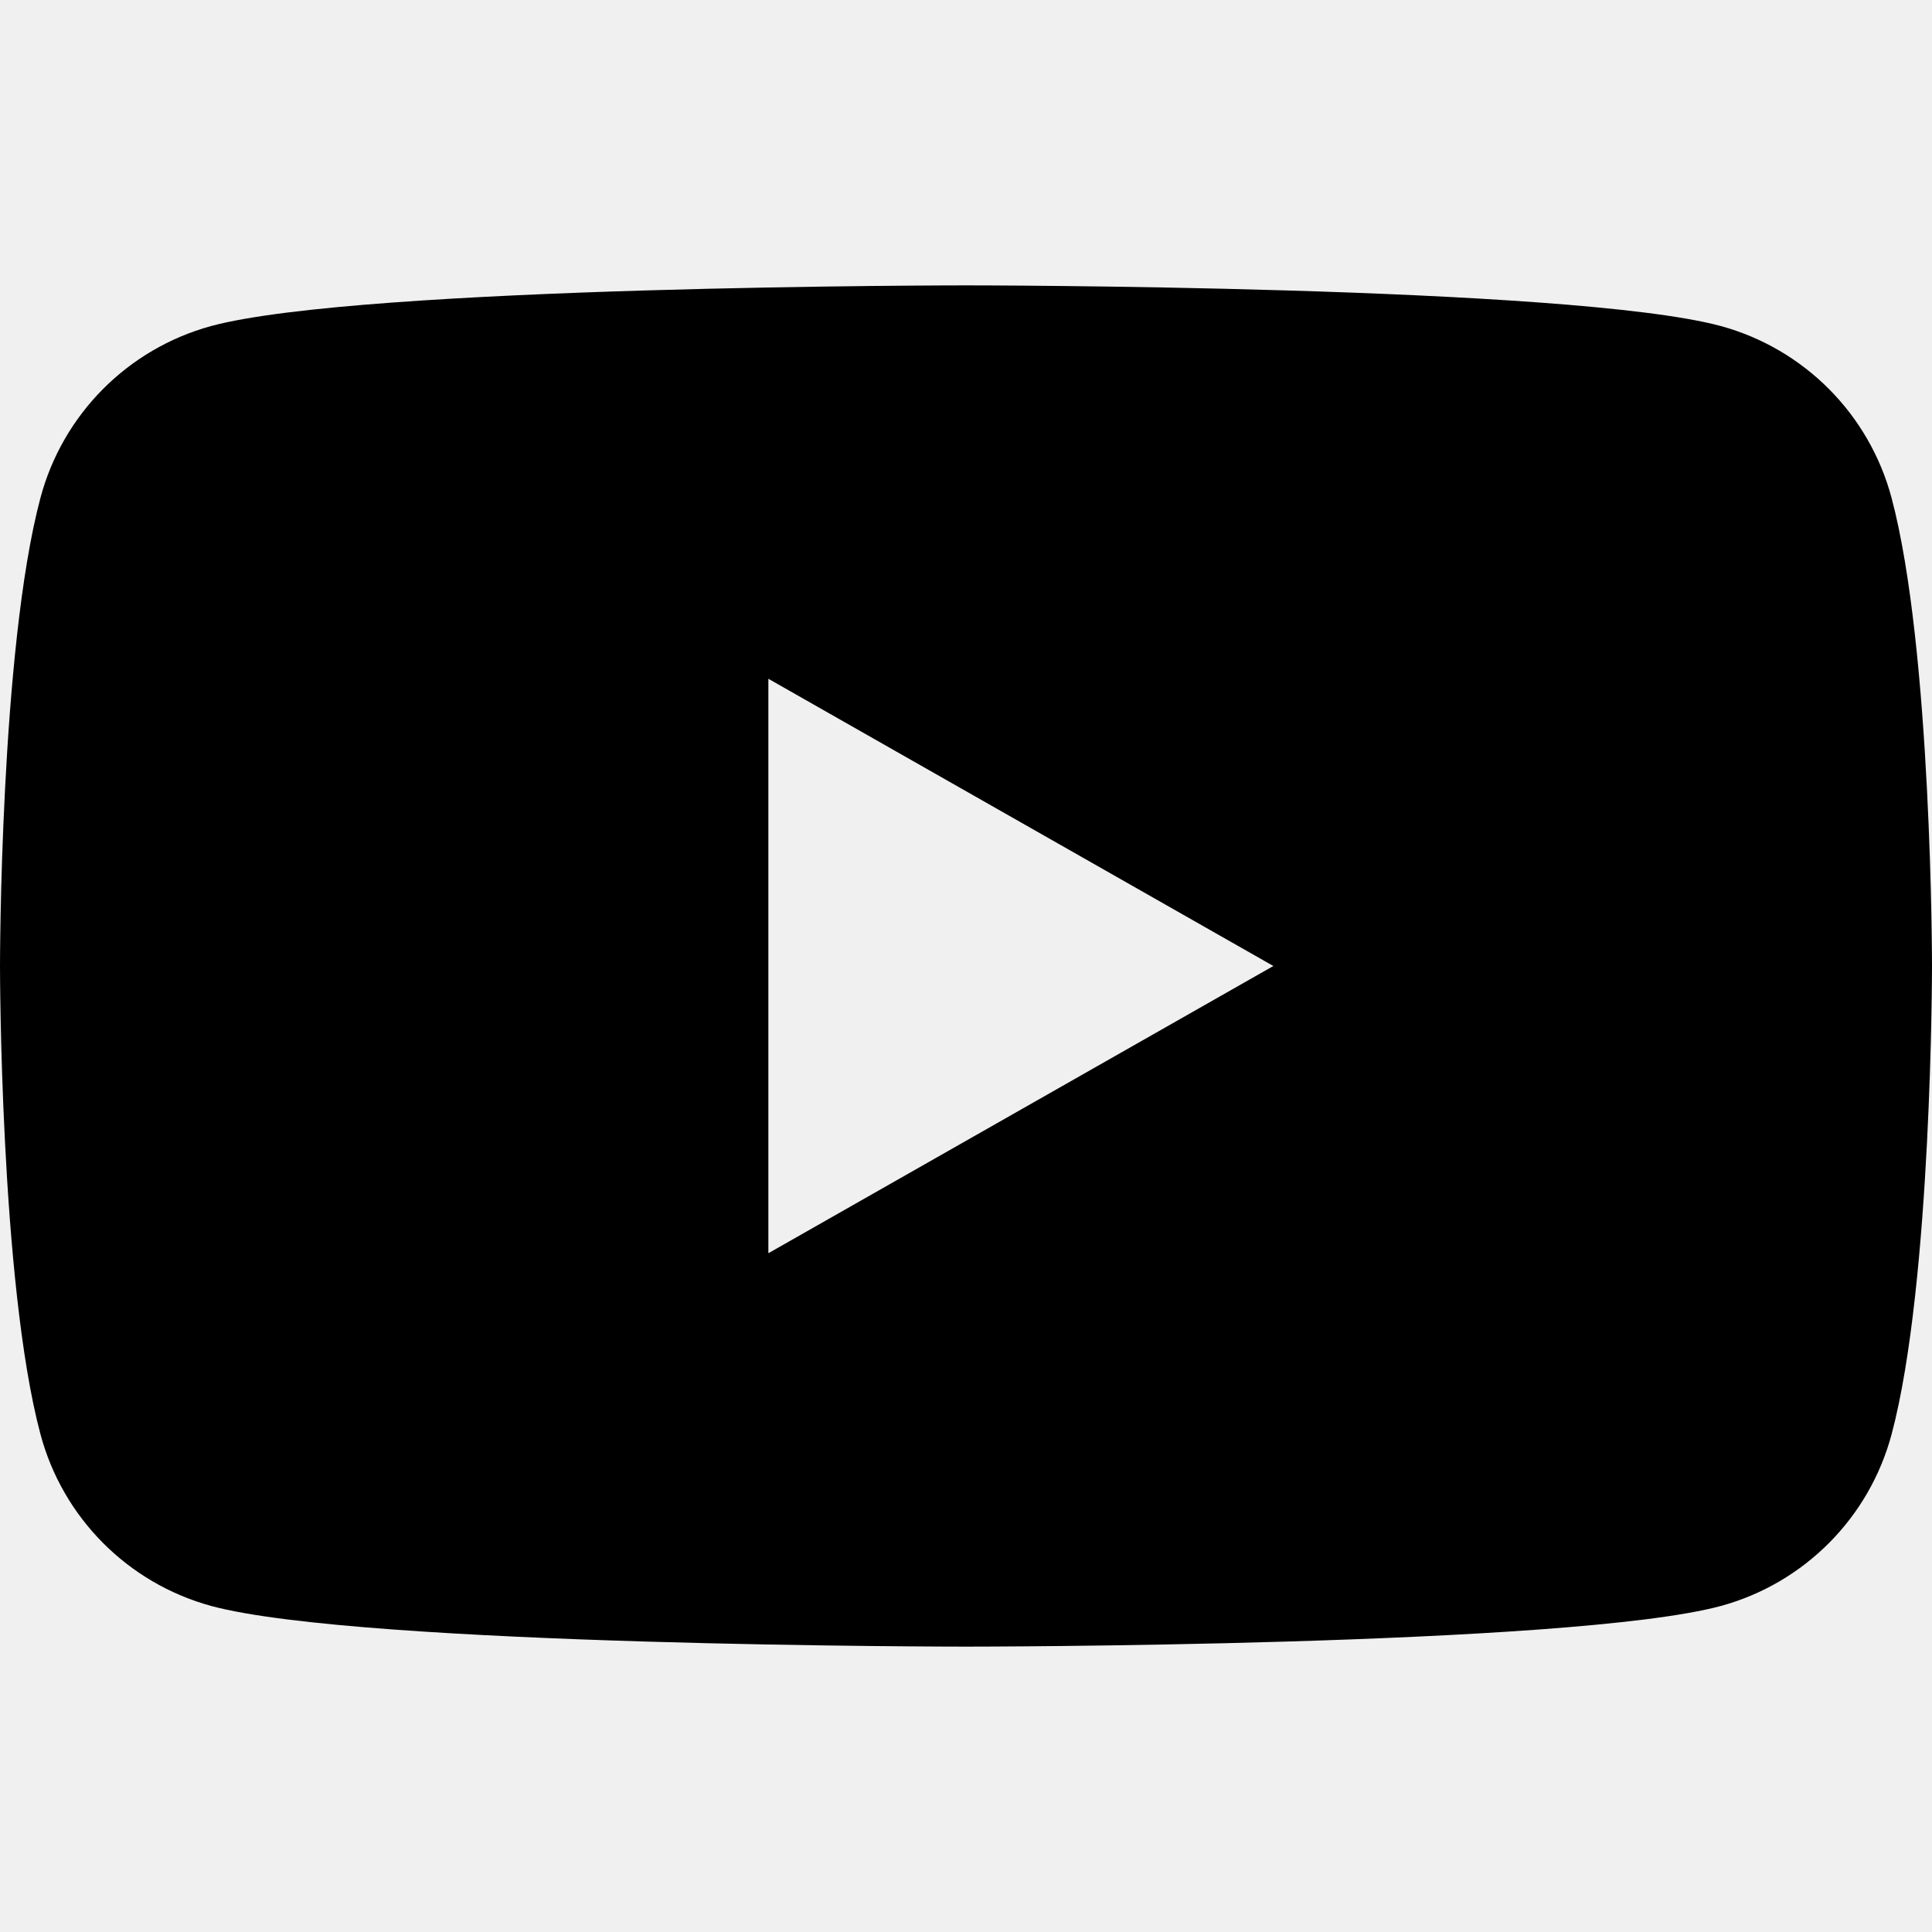
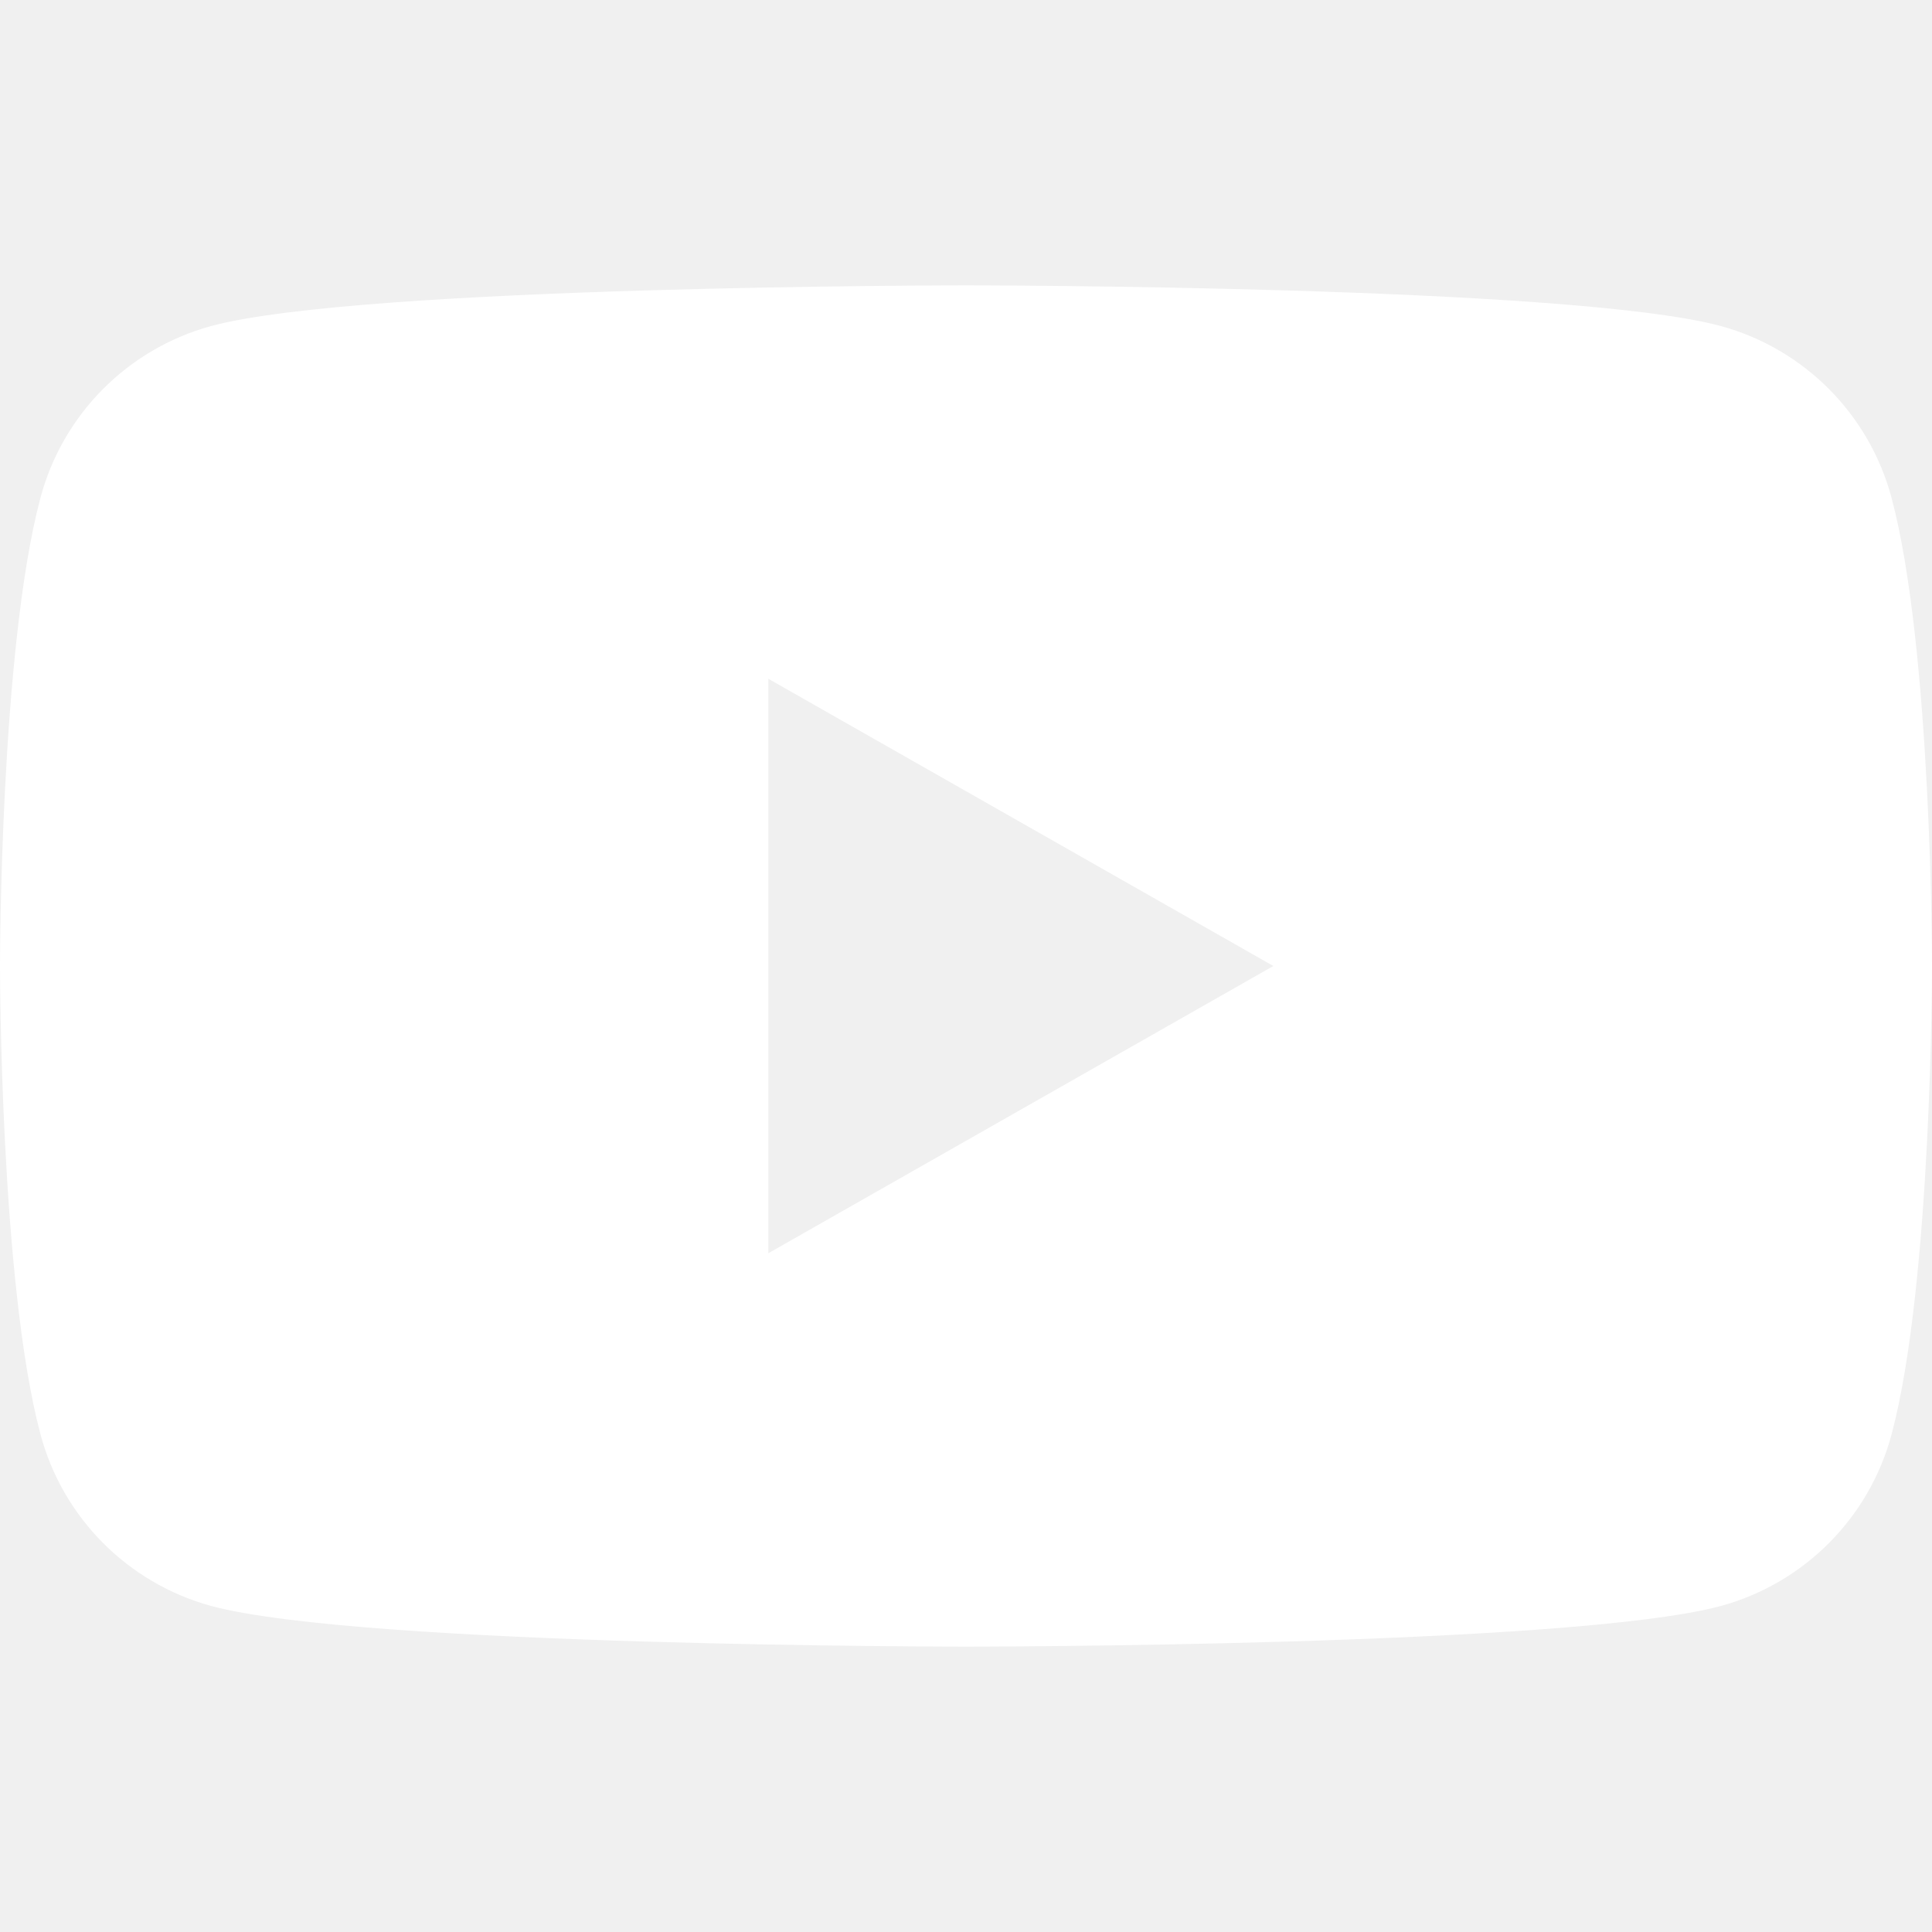
- <svg xmlns="http://www.w3.org/2000/svg" width="1em" height="1em" viewBox="0 0 24 24">
-   <path fill="currentColor" d="M23.498 6.186a3.02 3.02 0 0 0-2.122-2.136C19.505 3.545 12 3.545 12 3.545s-7.505 0-9.377.505A3.02 3.02 0 0 0 .502 6.186C0 8.07 0 12 0 12s0 3.93.502 5.814a3.02 3.02 0 0 0 2.122 2.136c1.871.505 9.376.505 9.376.505s7.505 0 9.377-.505a3.02 3.02 0 0 0 2.122-2.136C24 15.93 24 12 24 12s0-3.93-.502-5.814M9.545 15.568V8.432L15.818 12z" />
+ <svg xmlns="http://www.w3.org/2000/svg" viewBox="0 0 24 24">
+   <path fill="#fff" d="M23.498 6.186a3.02 3.02 0 0 0-2.122-2.136C19.505 3.545 12 3.545 12 3.545s-7.505 0-9.377.505A3.02 3.02 0 0 0 .502 6.186C0 8.07 0 12 0 12s0 3.93.502 5.814a3.02 3.02 0 0 0 2.122 2.136c1.871.505 9.376.505 9.376.505s7.505 0 9.377-.505a3.02 3.02 0 0 0 2.122-2.136C24 15.93 24 12 24 12s0-3.93-.502-5.814M9.545 15.568V8.432L15.818 12z" />
</svg>
